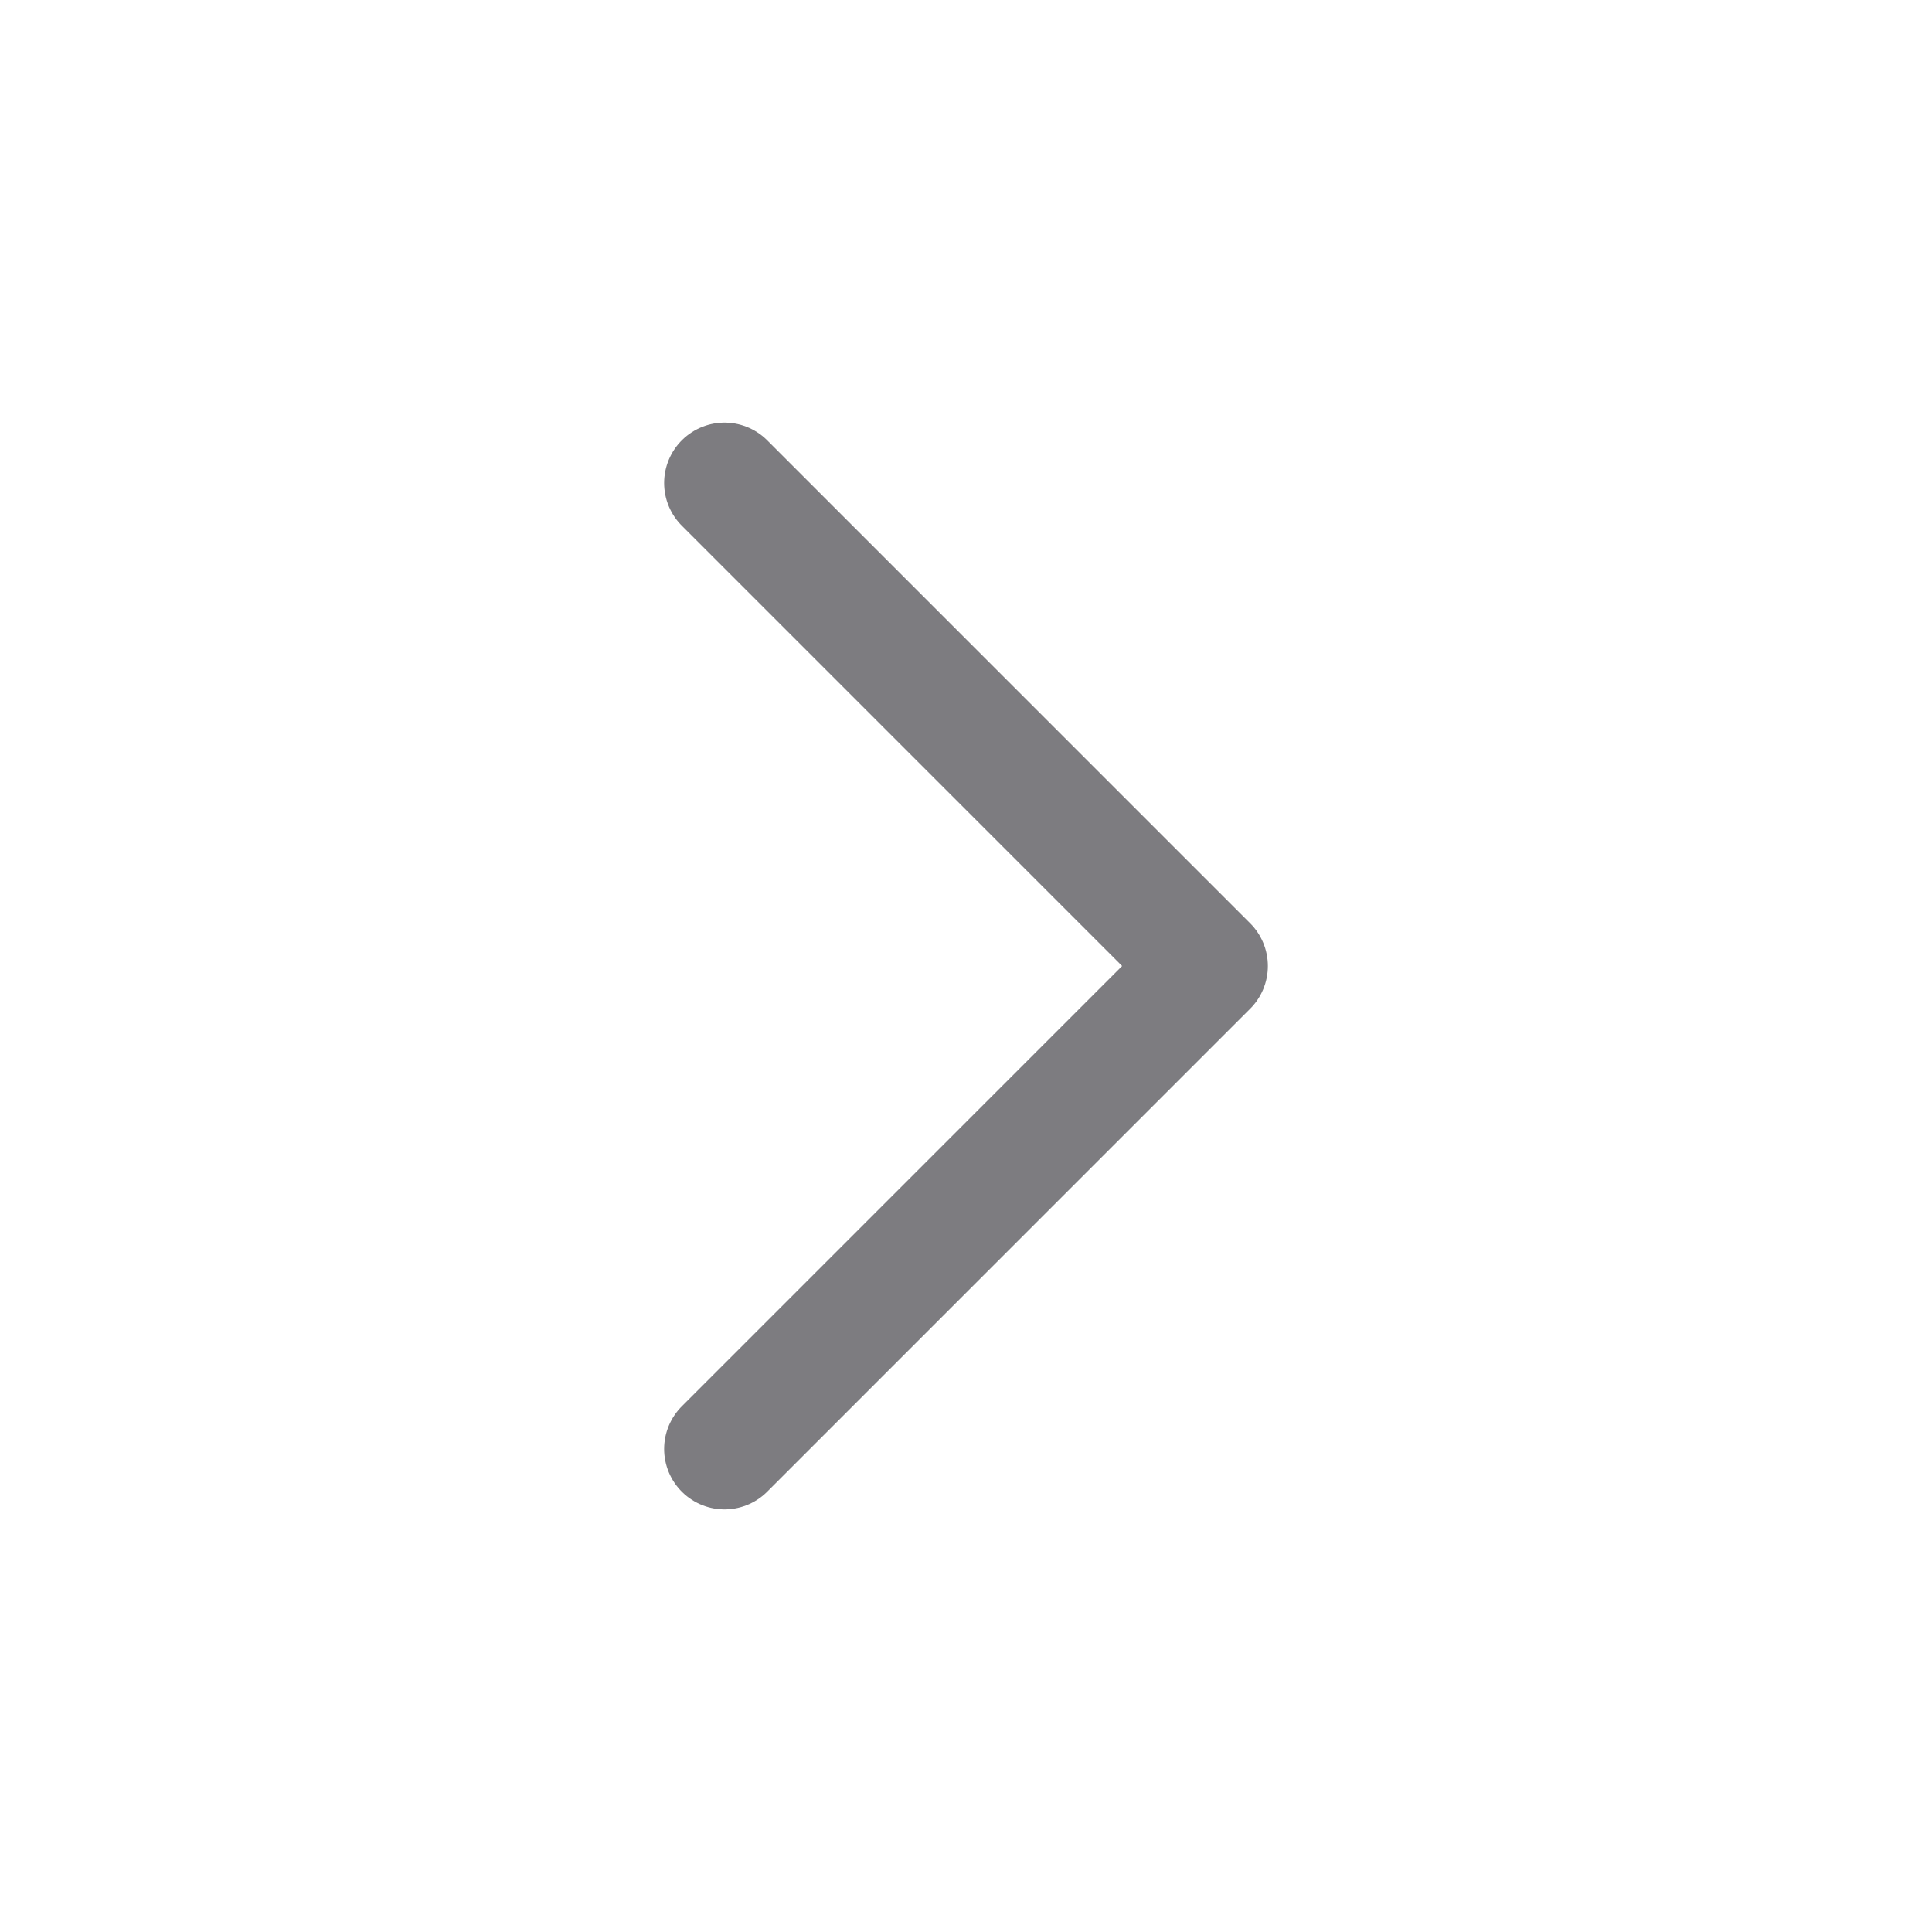
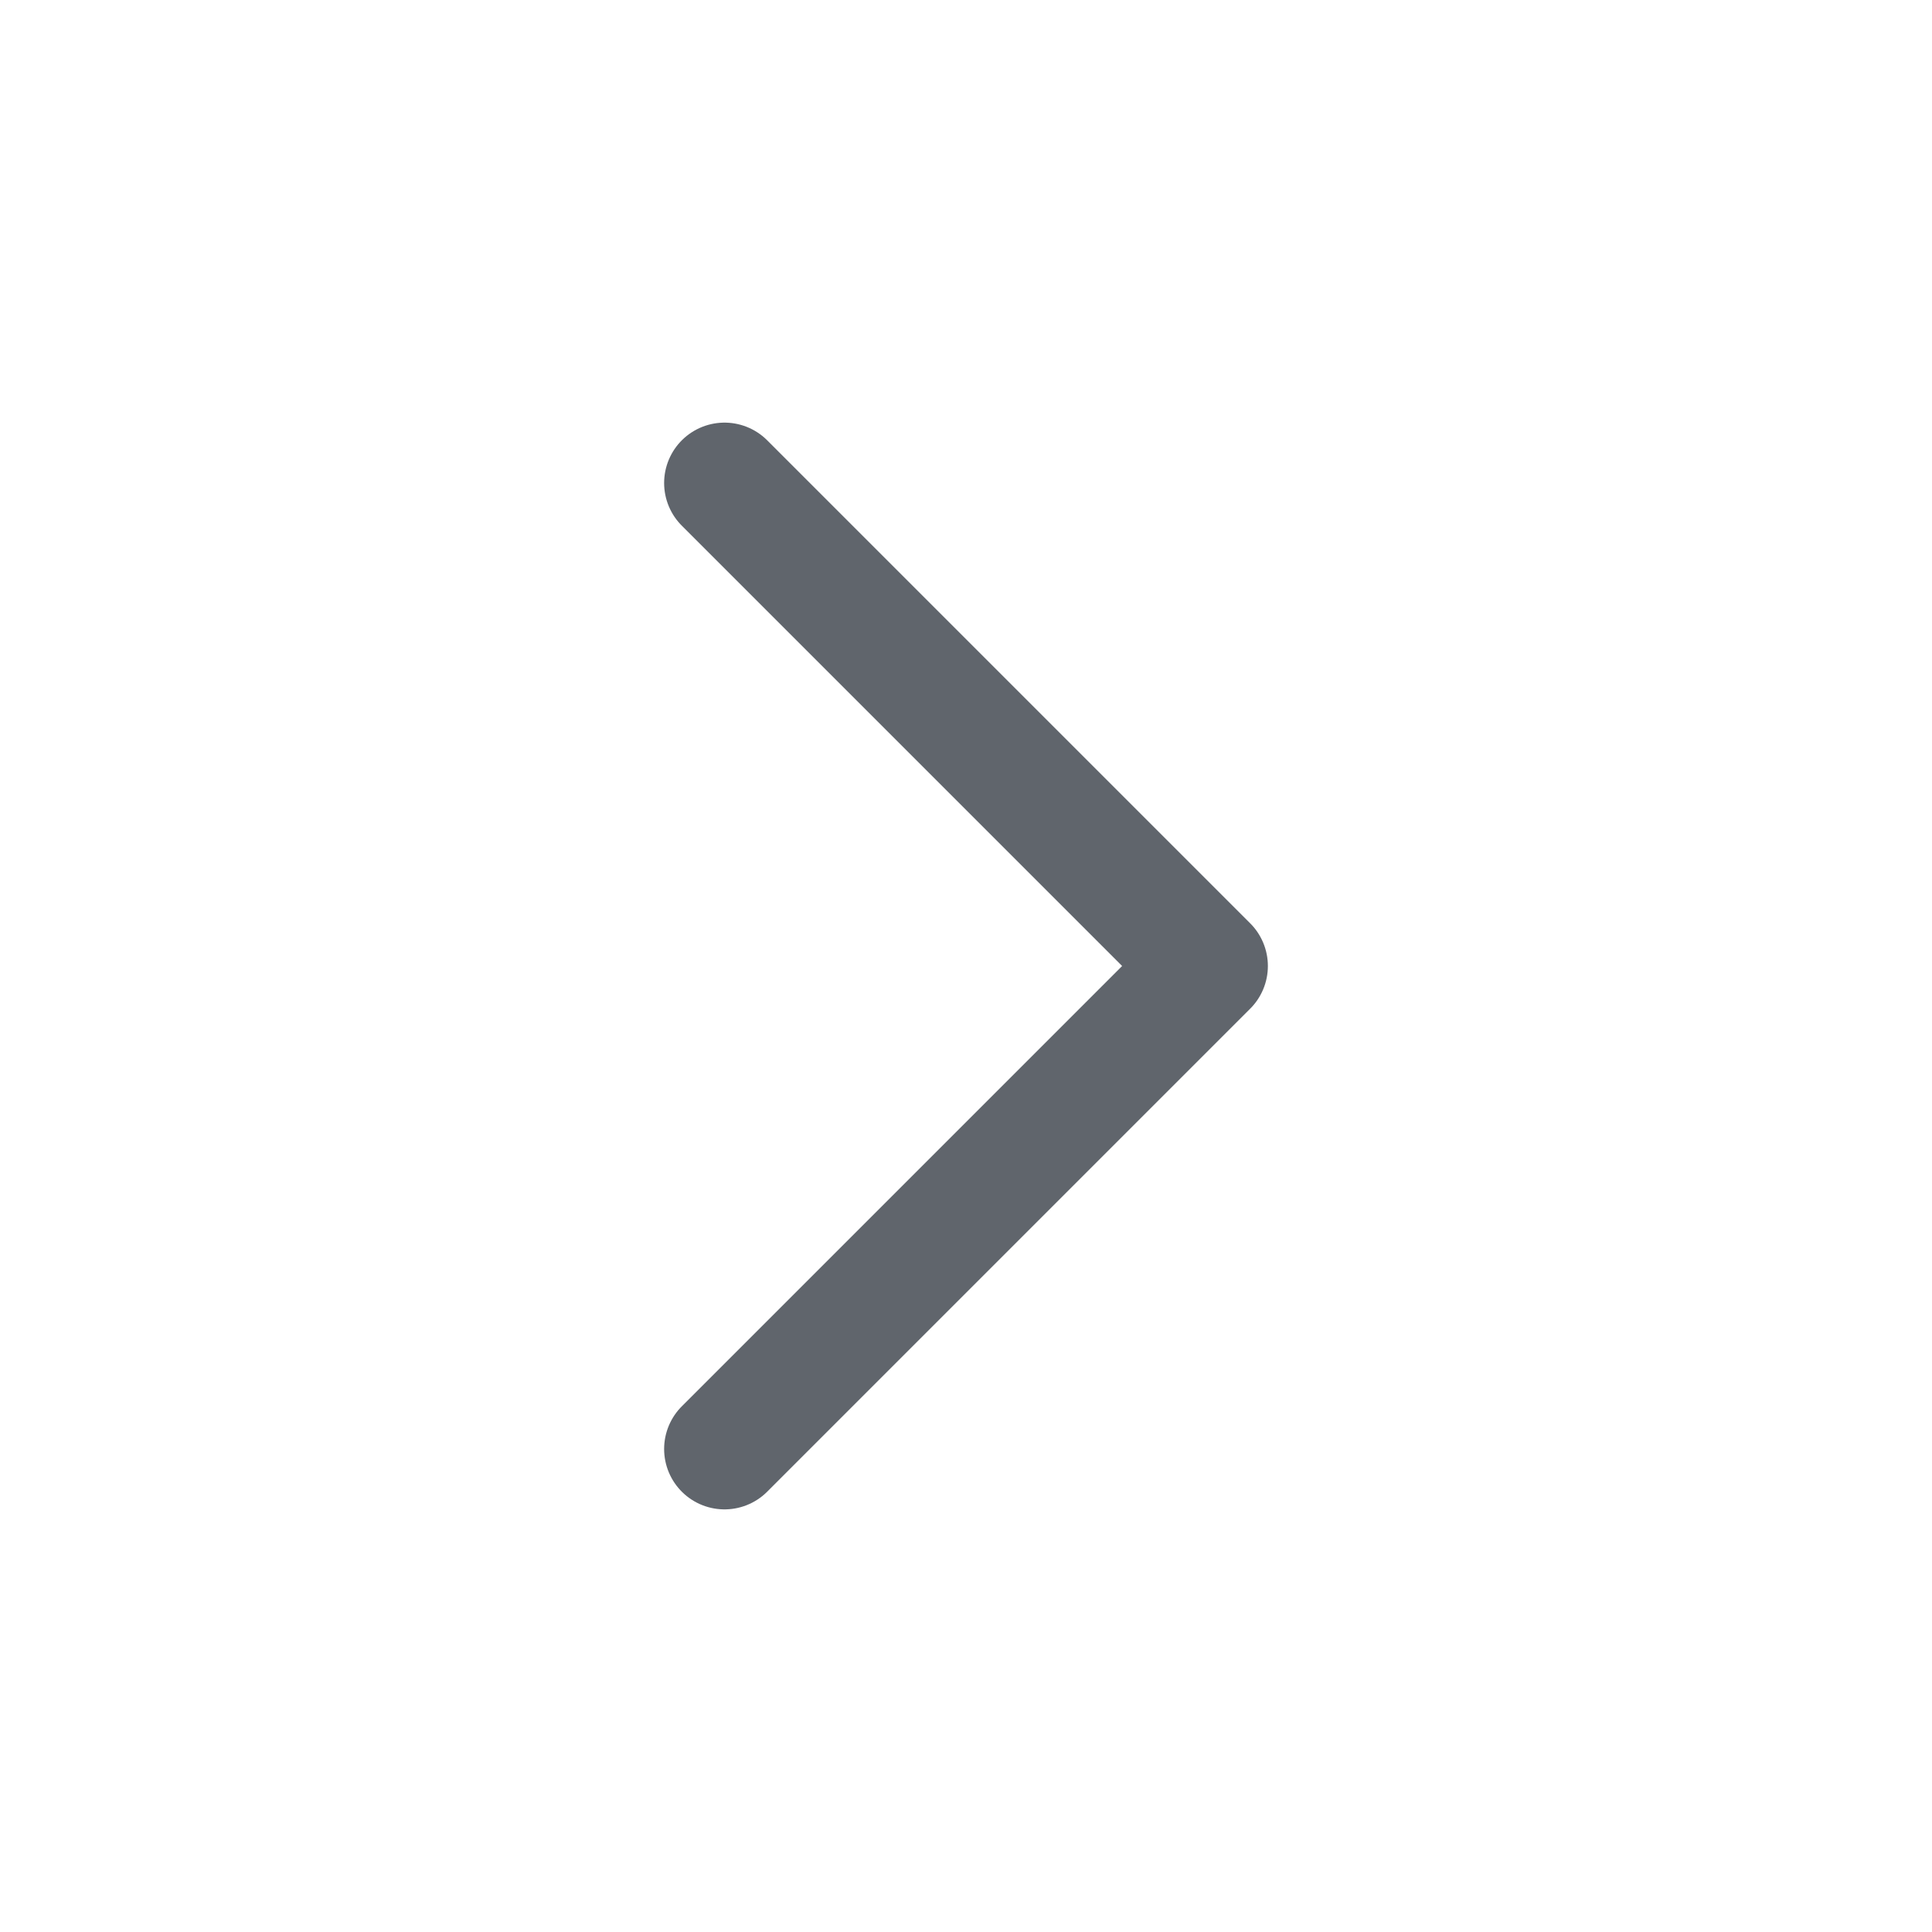
<svg xmlns="http://www.w3.org/2000/svg" preserveAspectRatio="none" overflow="visible" style="display: block;" width="16" height="16" viewBox="0 0 16 16" fill="none">
  <g id="Icon / Chevron Right / 16">
-     <path id="Vector" d="M6 12L10 8L6 4" stroke-linecap="round" stroke-linejoin="round" stroke="#7D7C80" />
+     <path id="Vector" d="M6 12L10 8L6 4" stroke-linecap="round" stroke-linejoin="round" stroke="#60656C" />
  </g>
</svg>
